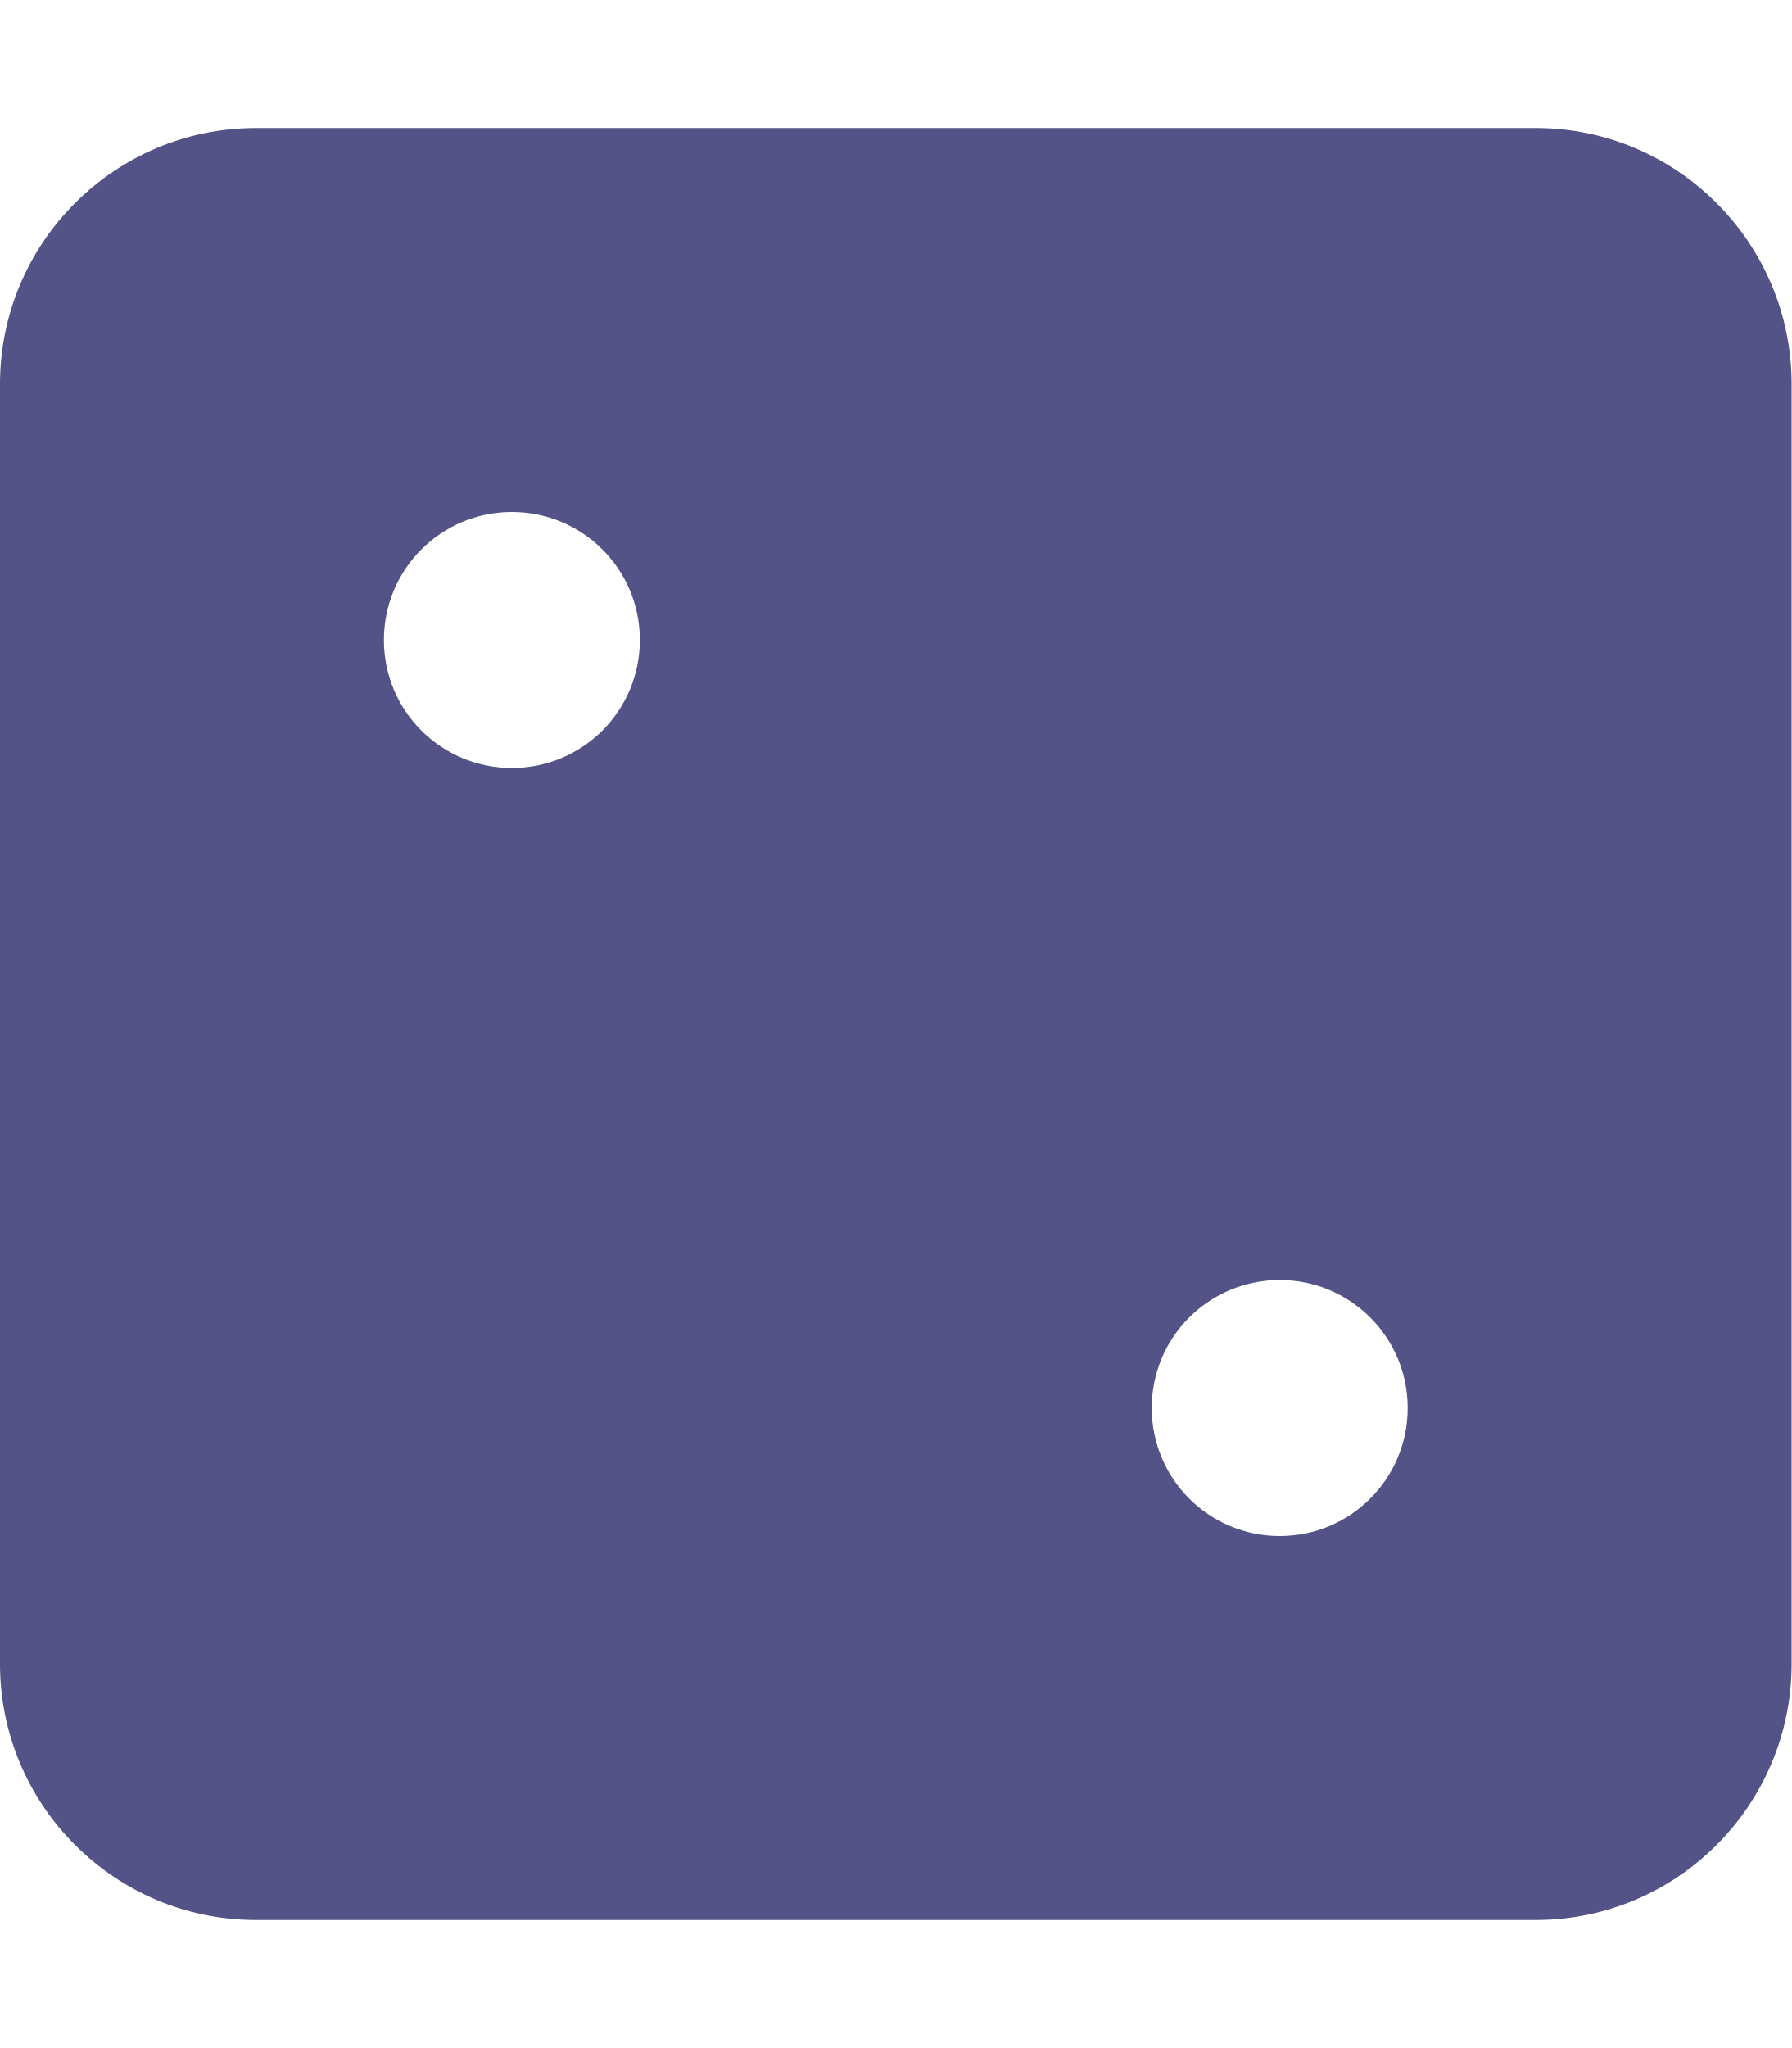
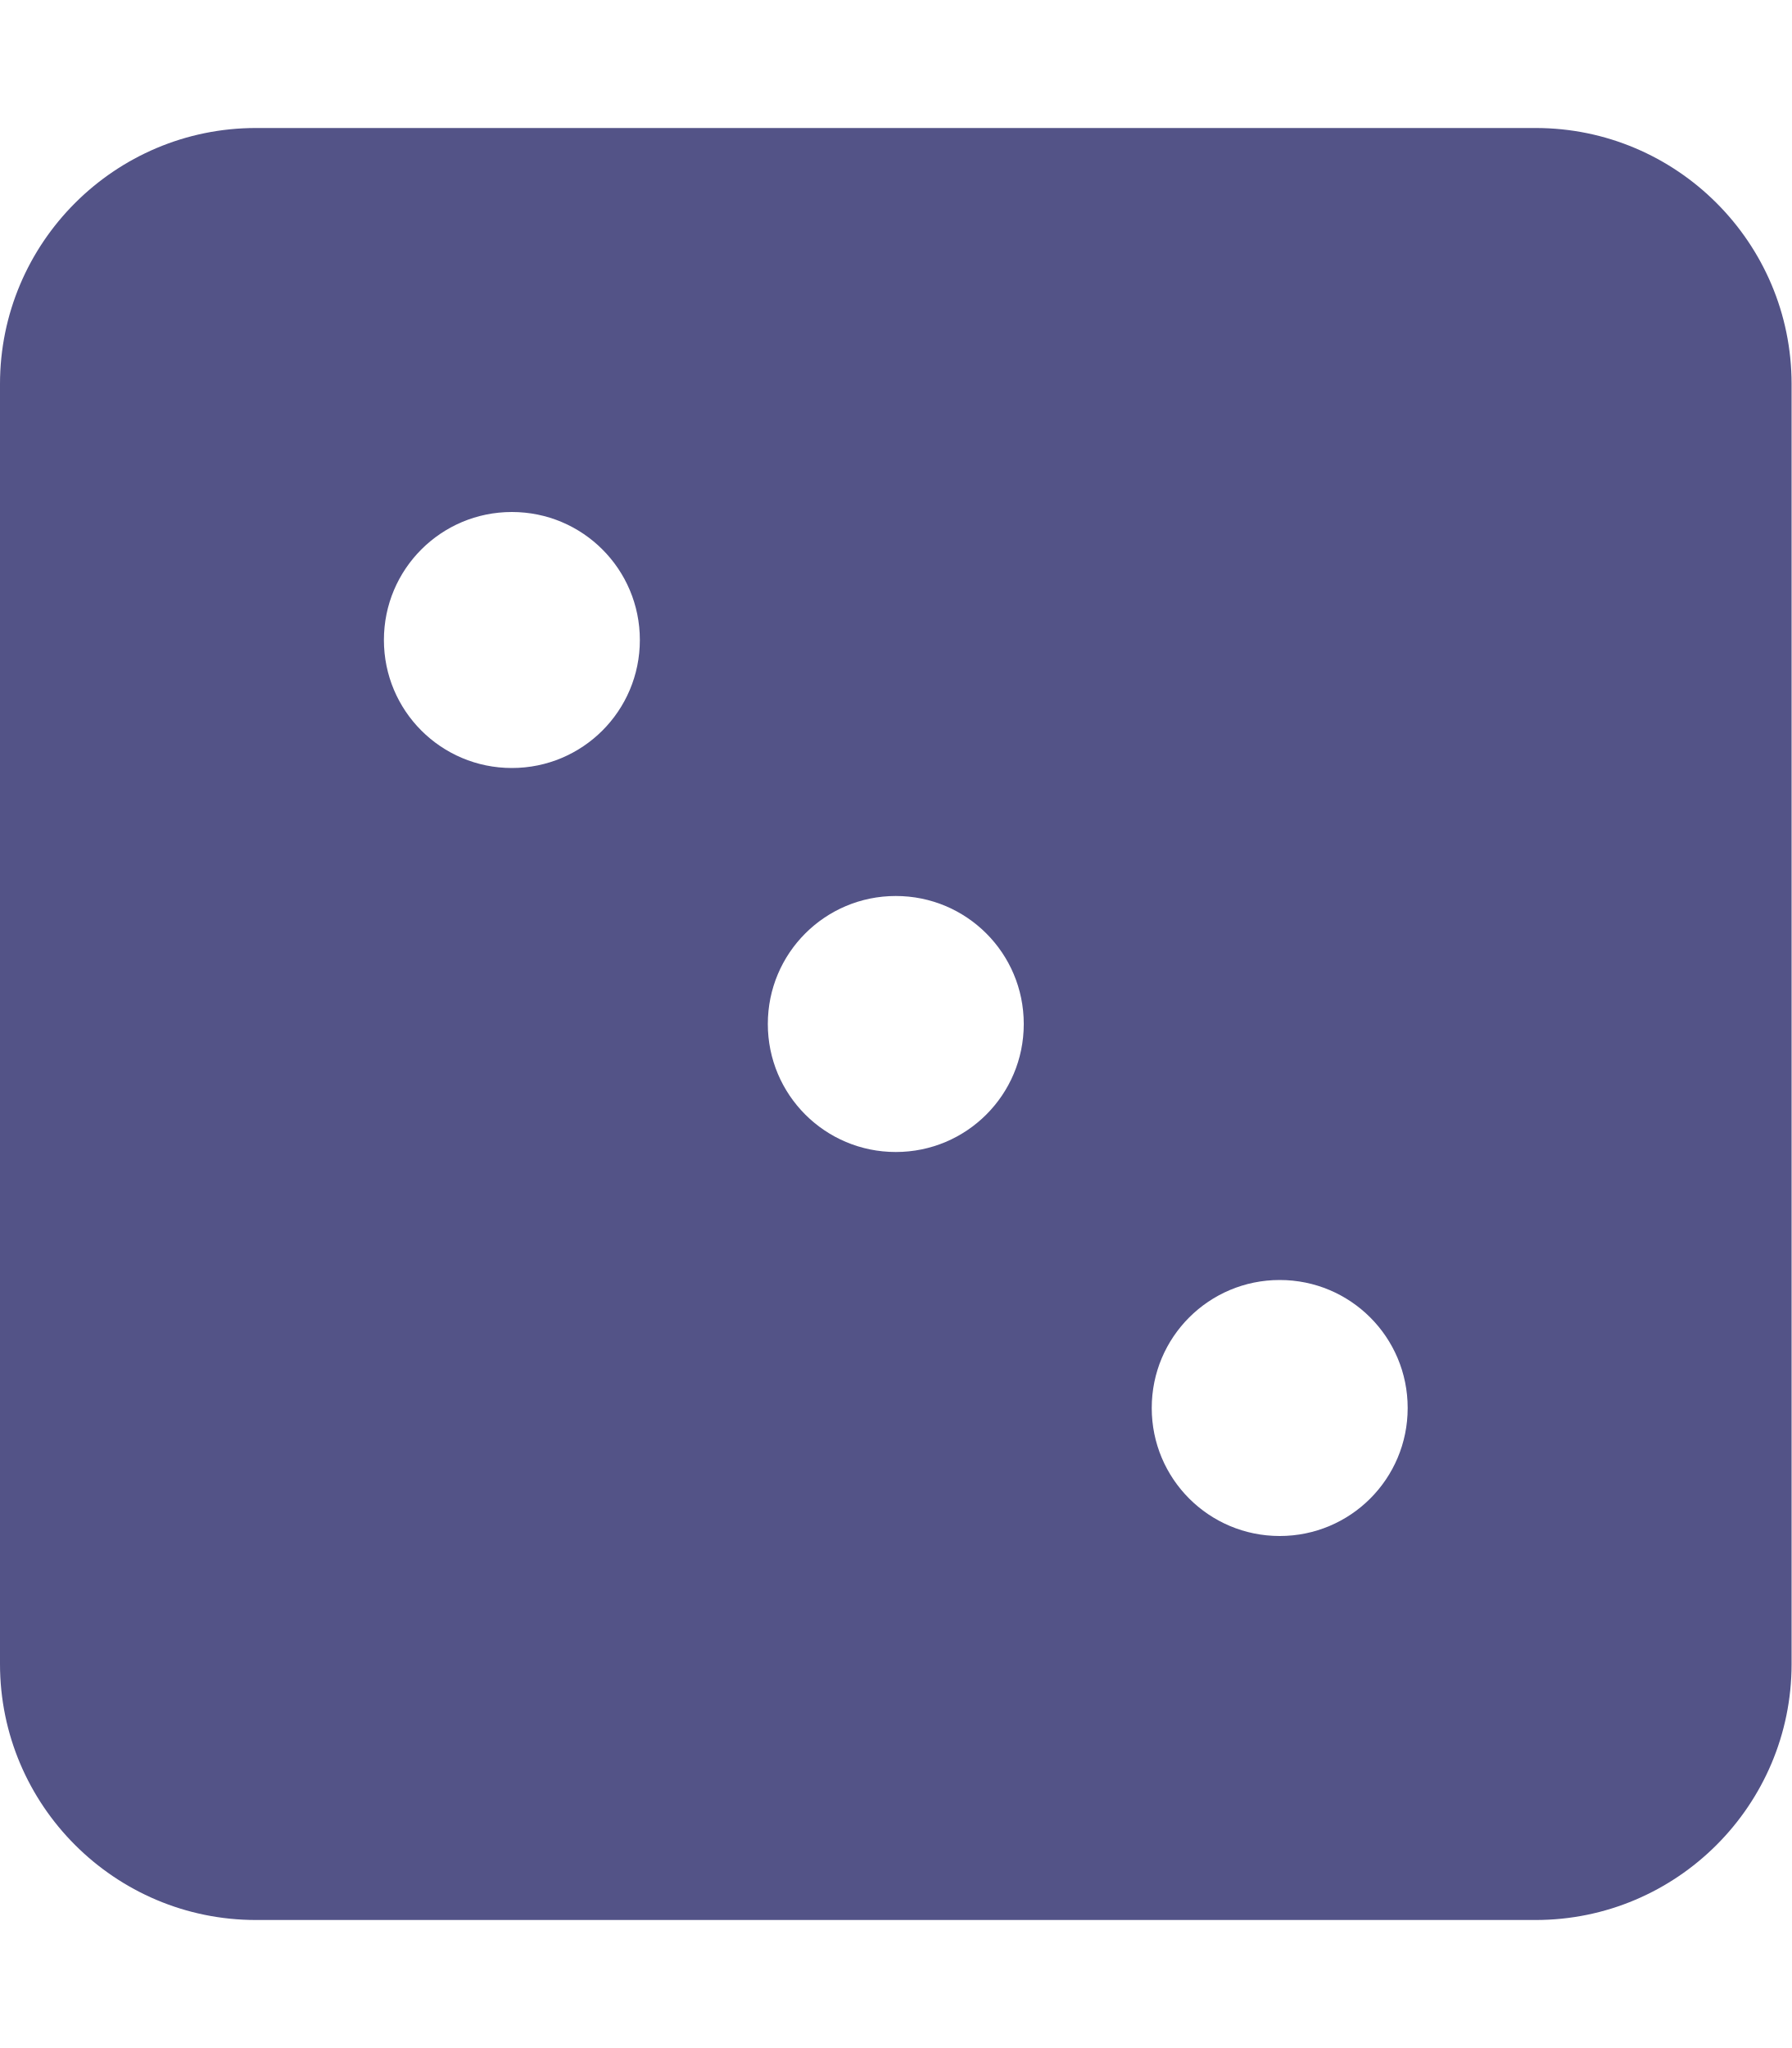
<svg xmlns="http://www.w3.org/2000/svg" viewBox="0 0 448 512">
-   <path d="M0 96C0 60.7 28.7 32 64 32H384c35.3 0 64 28.7 64 64V416c0 35.3-28.7 64-64 64H64c-35.3 0-64-28.7-64-64V96zM352 352c0-17.7-14.3-32-32-32s-32 14.3-32 32s14.3 32 32 32s32-14.3 32-32zM128 192c17.7 0 32-14.3 32-32s-14.3-32-32-32s-32 14.3-32 32s14.3 32 32 32z" fill="#535387" />
+   <path d="M64 32C28.7 32 0 60.7 0 96V416c0 35.3 28.7 64 64 64H384c35.3 0 64-28.7 64-64V96c0-35.3-28.7-64-64-64H64zm64 160c-17.7 0-32-14.3-32-32s14.3-32 32-32s32 14.3 32 32s-14.3 32-32 32zm128 64c0 17.7-14.3 32-32 32s-32-14.3-32-32s14.3-32 32-32s32 14.3 32 32zm64 128c-17.7 0-32-14.3-32-32s14.3-32 32-32s32 14.3 32 32s-14.3 32-32 32z" fill="#535387" />
</svg>
